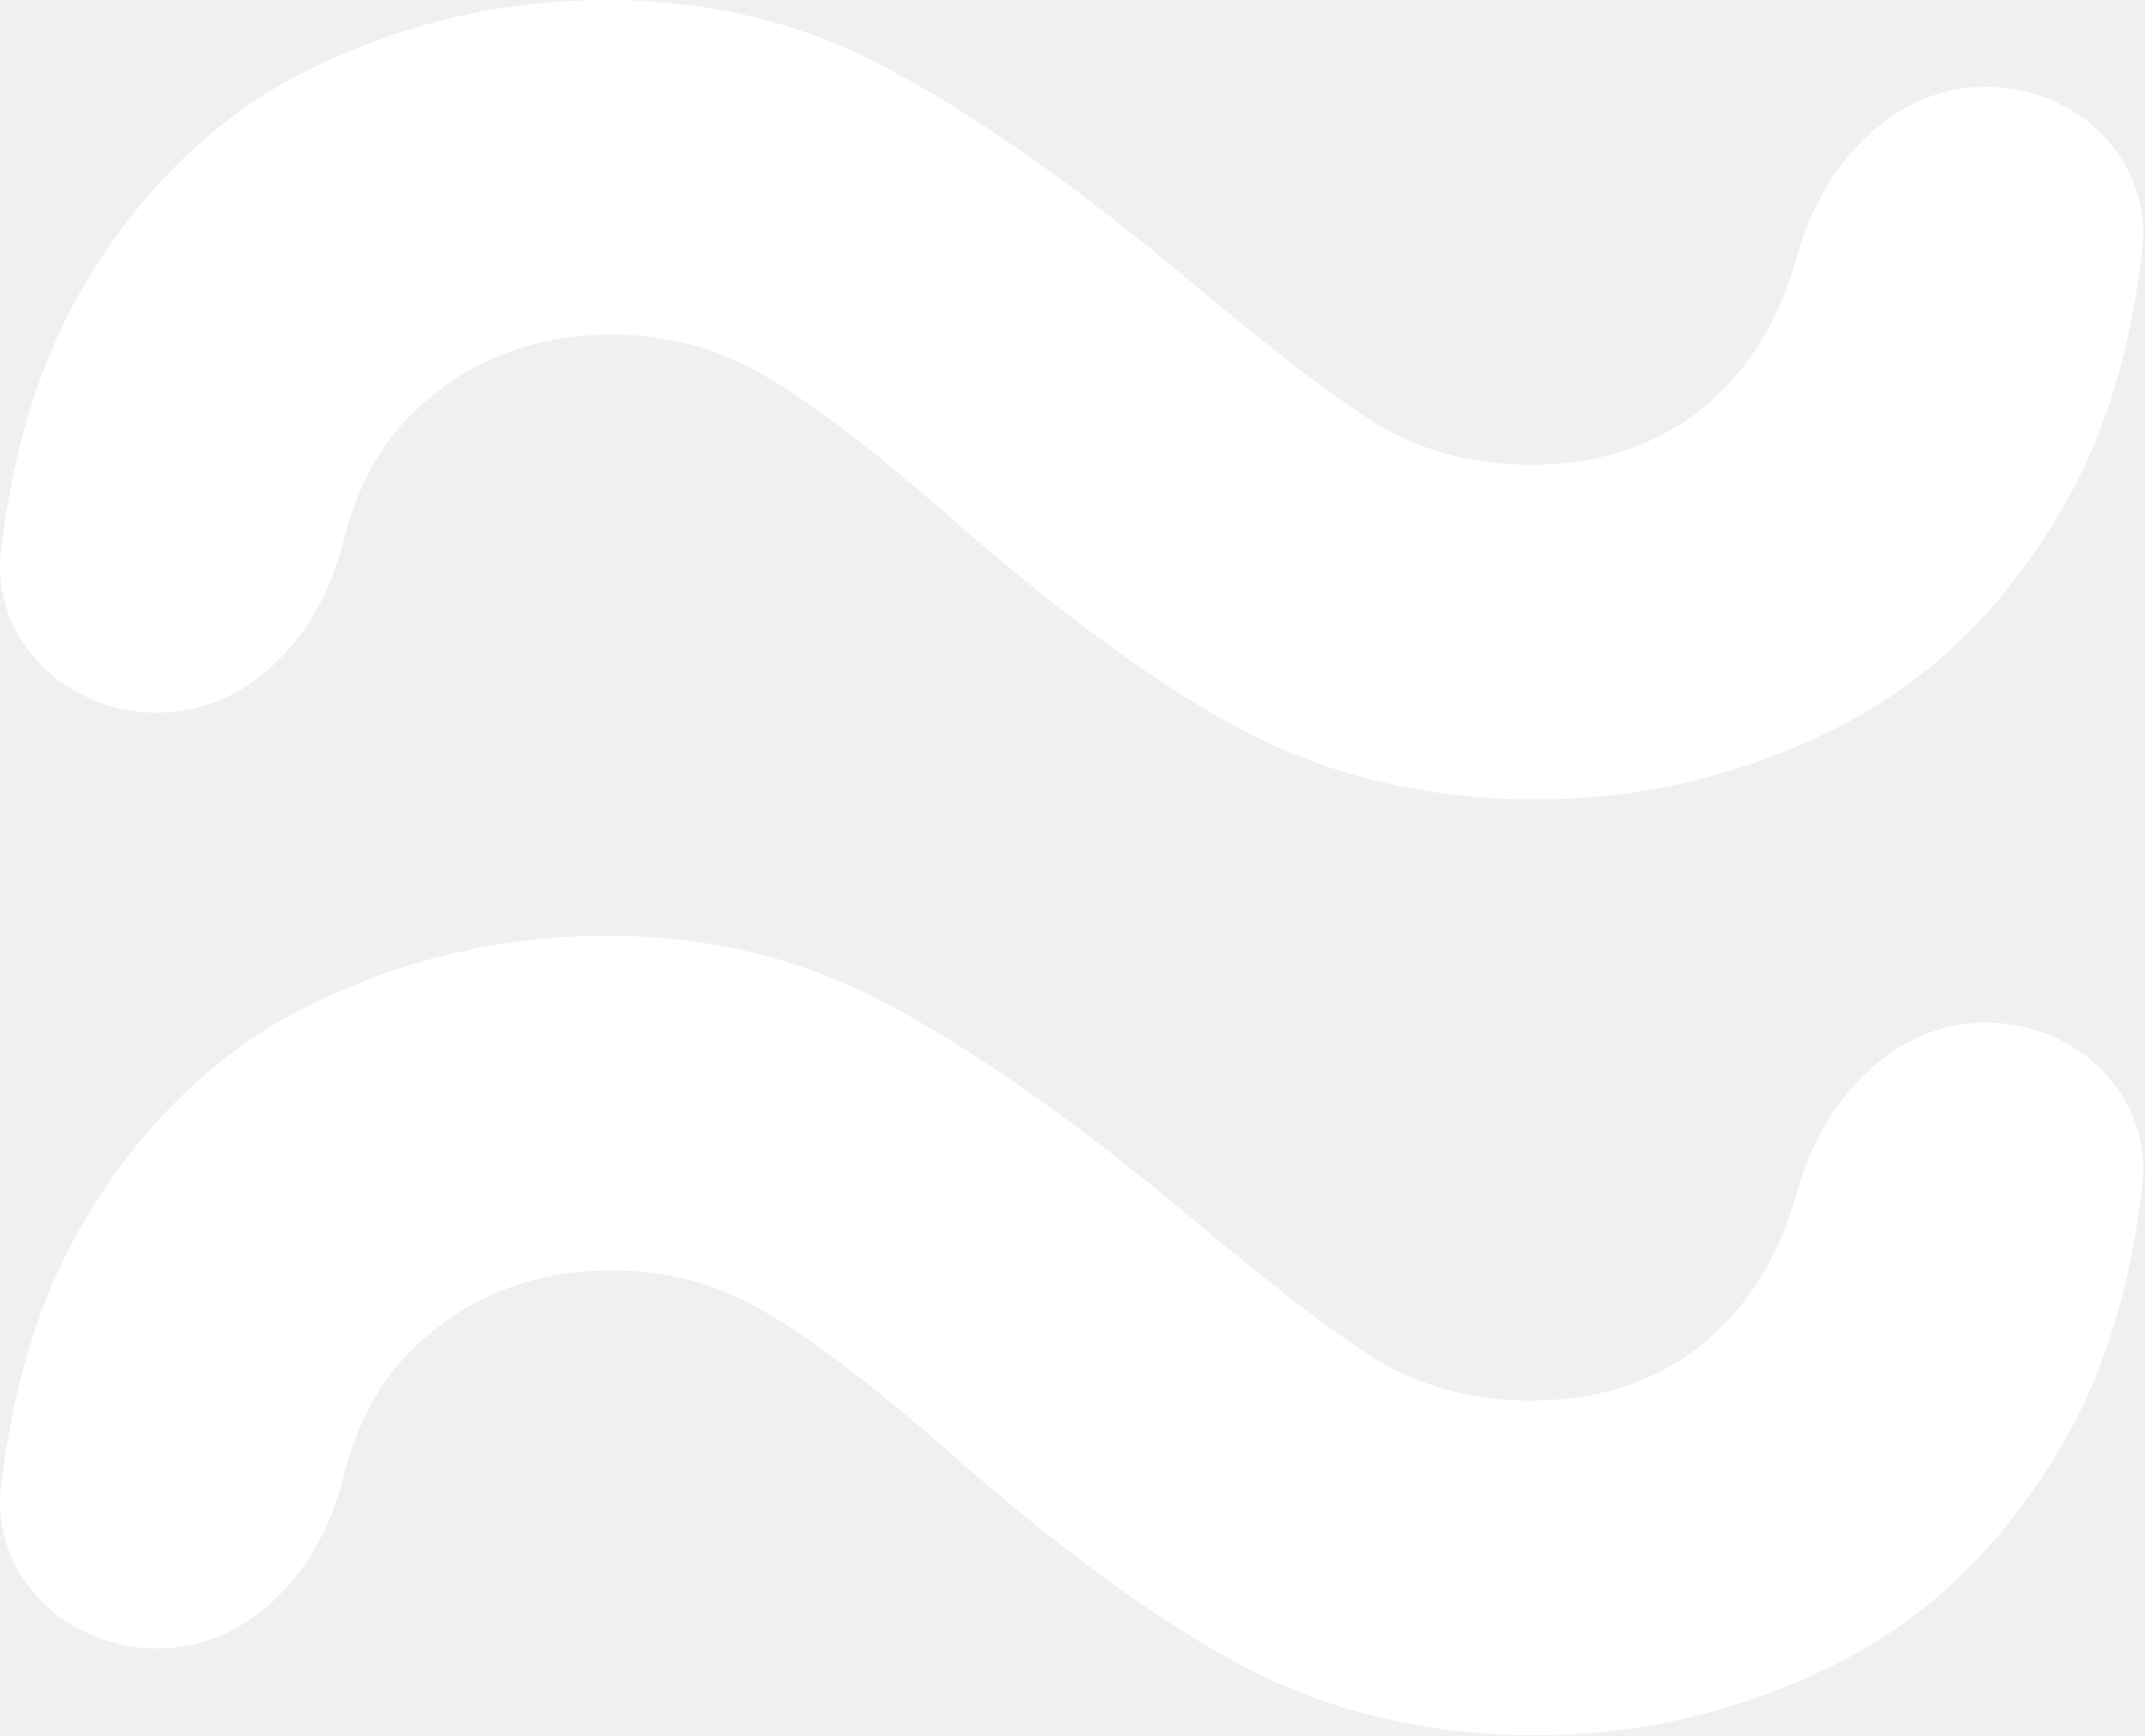
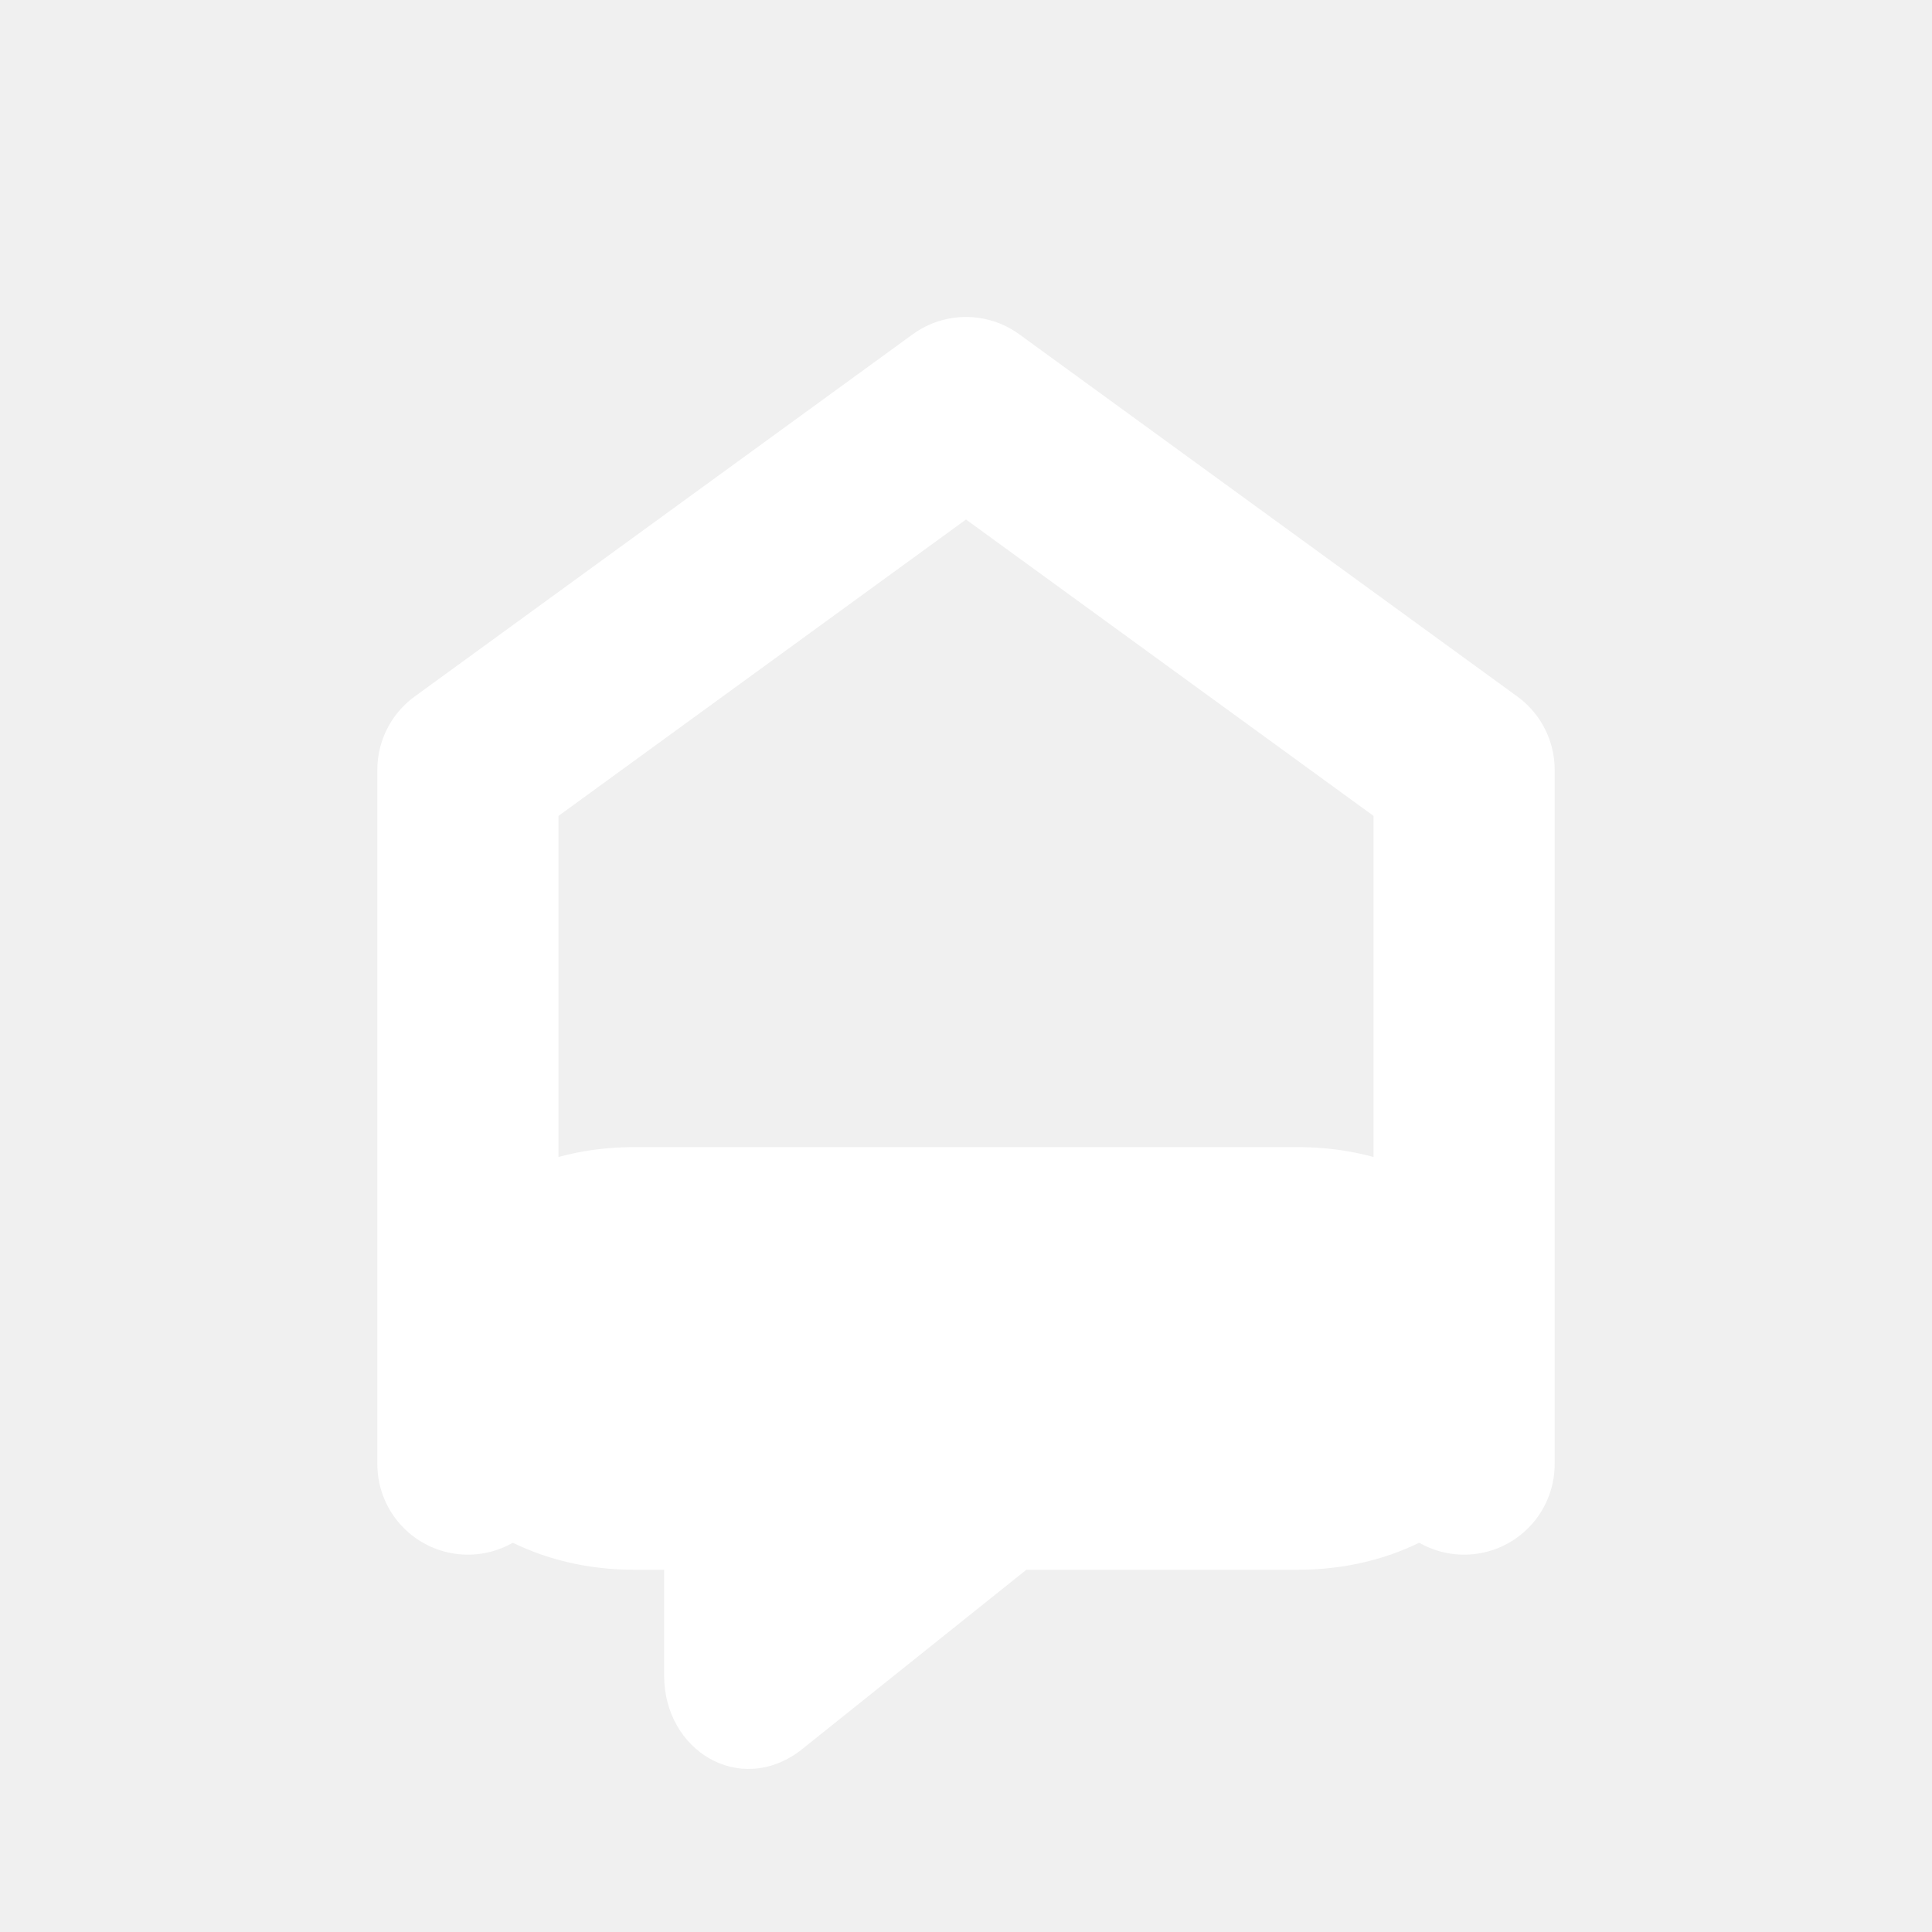
- <svg xmlns="http://www.w3.org/2000/svg" width="633" height="512" viewBox="0 0 633 512" fill="none">
-   <path d="M46.363 210.286C19.477 210.286 -2.984 188.554 0.325 161.87C3.901 133.034 11.305 108.486 22.537 88.228C39.907 57.448 62.461 35.048 90.193 21.028C118.231 7.01 147.793 0 178.879 0C209.965 0 238.155 7.01 263.451 21.028C289.051 34.742 318.765 55.772 352.593 84.114C375.451 103.314 393.431 117.028 406.537 125.258C419.945 133.18 434.879 137.142 451.337 137.142C477.851 137.142 498.727 127.696 513.965 108.8C521.231 99.79 526.661 88.77 530.255 75.74C537.627 49.008 558.305 25.6 586.033 25.6C612.817 25.6 635.309 47.078 632.223 73.684C628.861 102.664 621.441 127.322 609.965 147.658C592.593 178.438 569.889 200.838 541.851 214.858C513.813 228.876 484.251 235.886 453.165 235.886C422.079 235.886 393.737 229.334 368.137 216.228C342.537 202.82 312.975 181.334 279.451 151.772C257.507 132.572 239.679 119.01 225.965 111.086C212.251 102.858 197.165 98.742 180.707 98.742C156.021 98.742 135.603 107.276 119.451 124.342C111.043 133.226 104.947 145.246 101.165 160.404C94.491 187.138 73.919 210.286 46.363 210.286ZM46.363 486.4C19.477 486.4 -2.984 464.668 0.325 437.986C3.901 409.148 11.305 384.6 22.537 364.342C39.907 333.562 62.461 311.162 90.193 297.142C118.231 283.124 147.793 276.114 178.879 276.114C209.965 276.114 238.155 283.124 263.451 297.142C289.051 310.858 318.765 331.886 352.593 360.228C375.451 379.428 393.431 393.142 406.537 401.372C419.945 409.296 434.879 413.258 451.337 413.258C477.851 413.258 498.727 403.81 513.965 384.914C521.231 375.904 526.661 364.884 530.255 351.854C537.627 325.122 558.305 301.714 586.033 301.714C612.817 301.714 635.309 323.194 632.223 349.798C628.861 378.778 621.441 403.436 609.965 423.772C592.593 454.552 569.889 476.952 541.851 490.972C513.813 504.99 484.251 512 453.165 512C422.079 512 393.737 505.448 368.137 492.342C342.537 478.934 312.975 457.448 279.451 427.886C257.507 408.686 239.679 395.124 225.965 387.2C212.251 378.972 197.165 374.858 180.707 374.858C156.021 374.858 135.603 383.39 119.451 400.458C111.043 409.34 104.947 421.36 101.165 436.518C94.491 463.252 73.919 486.4 46.363 486.4Z" fill="white" />
+ <svg xmlns="http://www.w3.org/2000/svg" viewBox="0 0 128 128">
+   <path d="M31 97V51l33-24 33 24v46" fill="none" stroke="#FFFFFF" stroke-width="12" stroke-linecap="round" stroke-linejoin="round" />
+   <path d="M42 76h44c9 0 16 6 16 14s-7 14-16 14H68l-15 12c-4 3-9 0-9-5v-7h-2c-9 0-16-6-16-14s7-14 16-14Z" fill="#FFFFFF" />
</svg>
